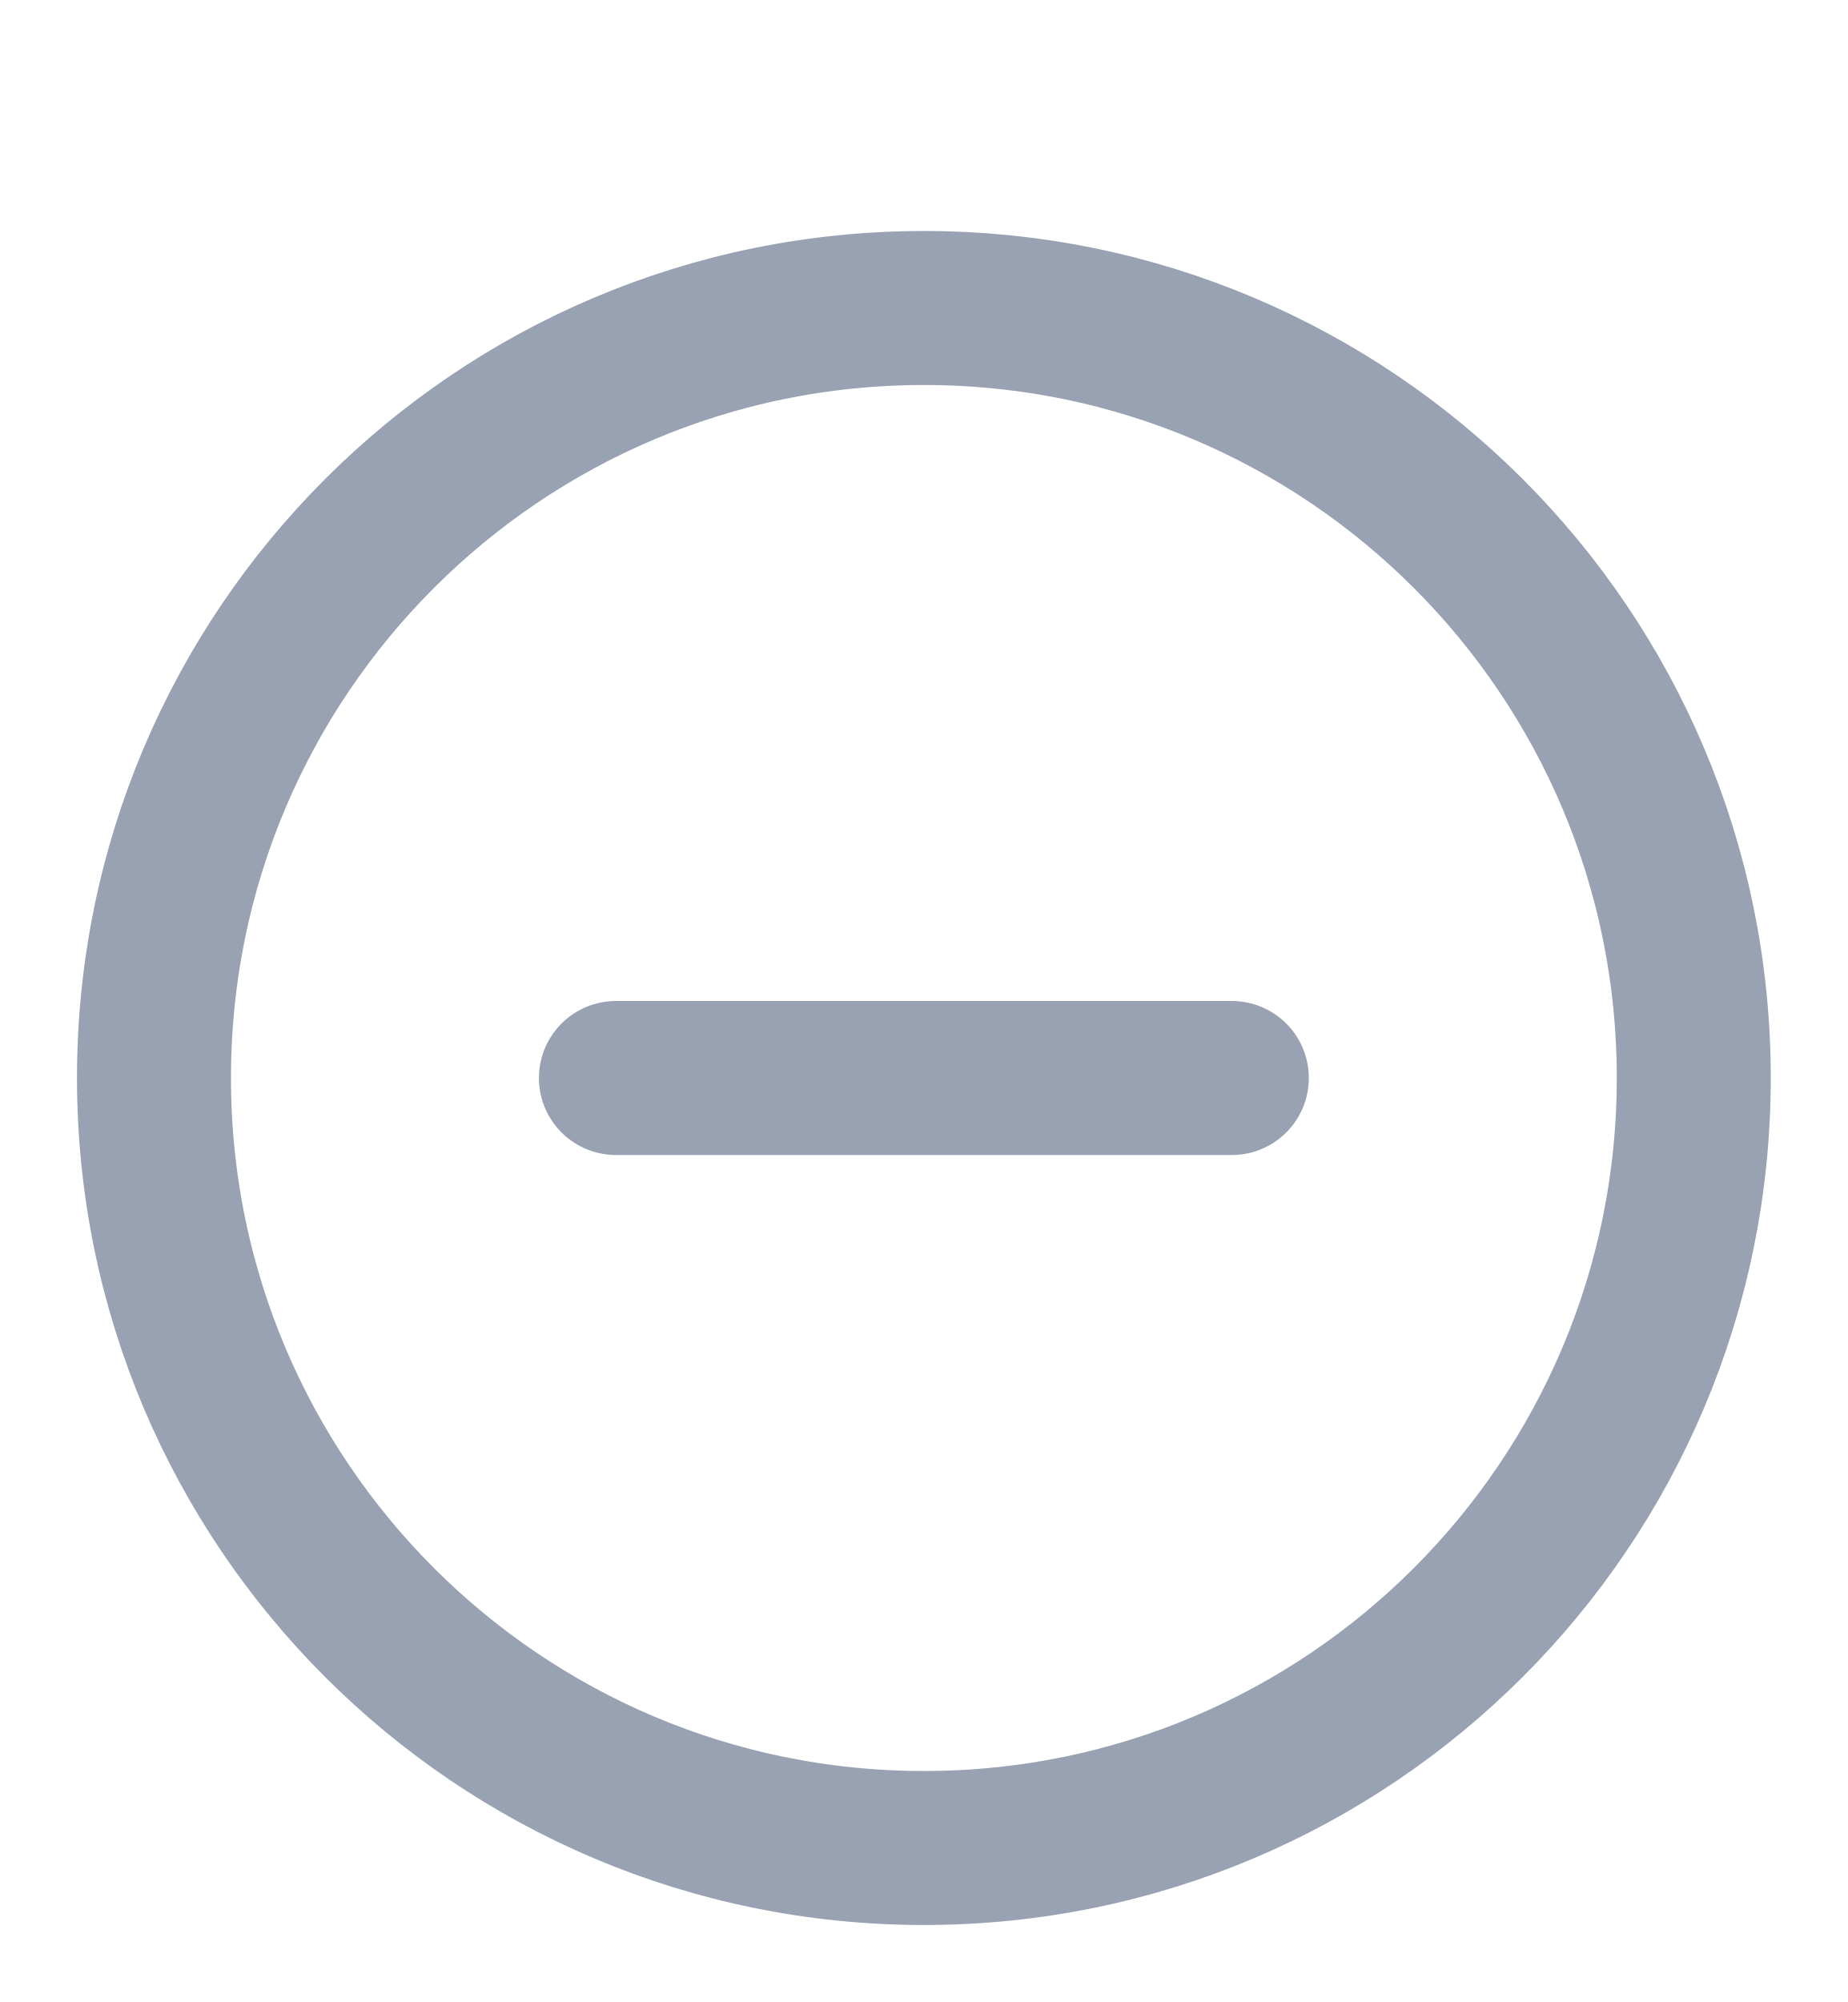
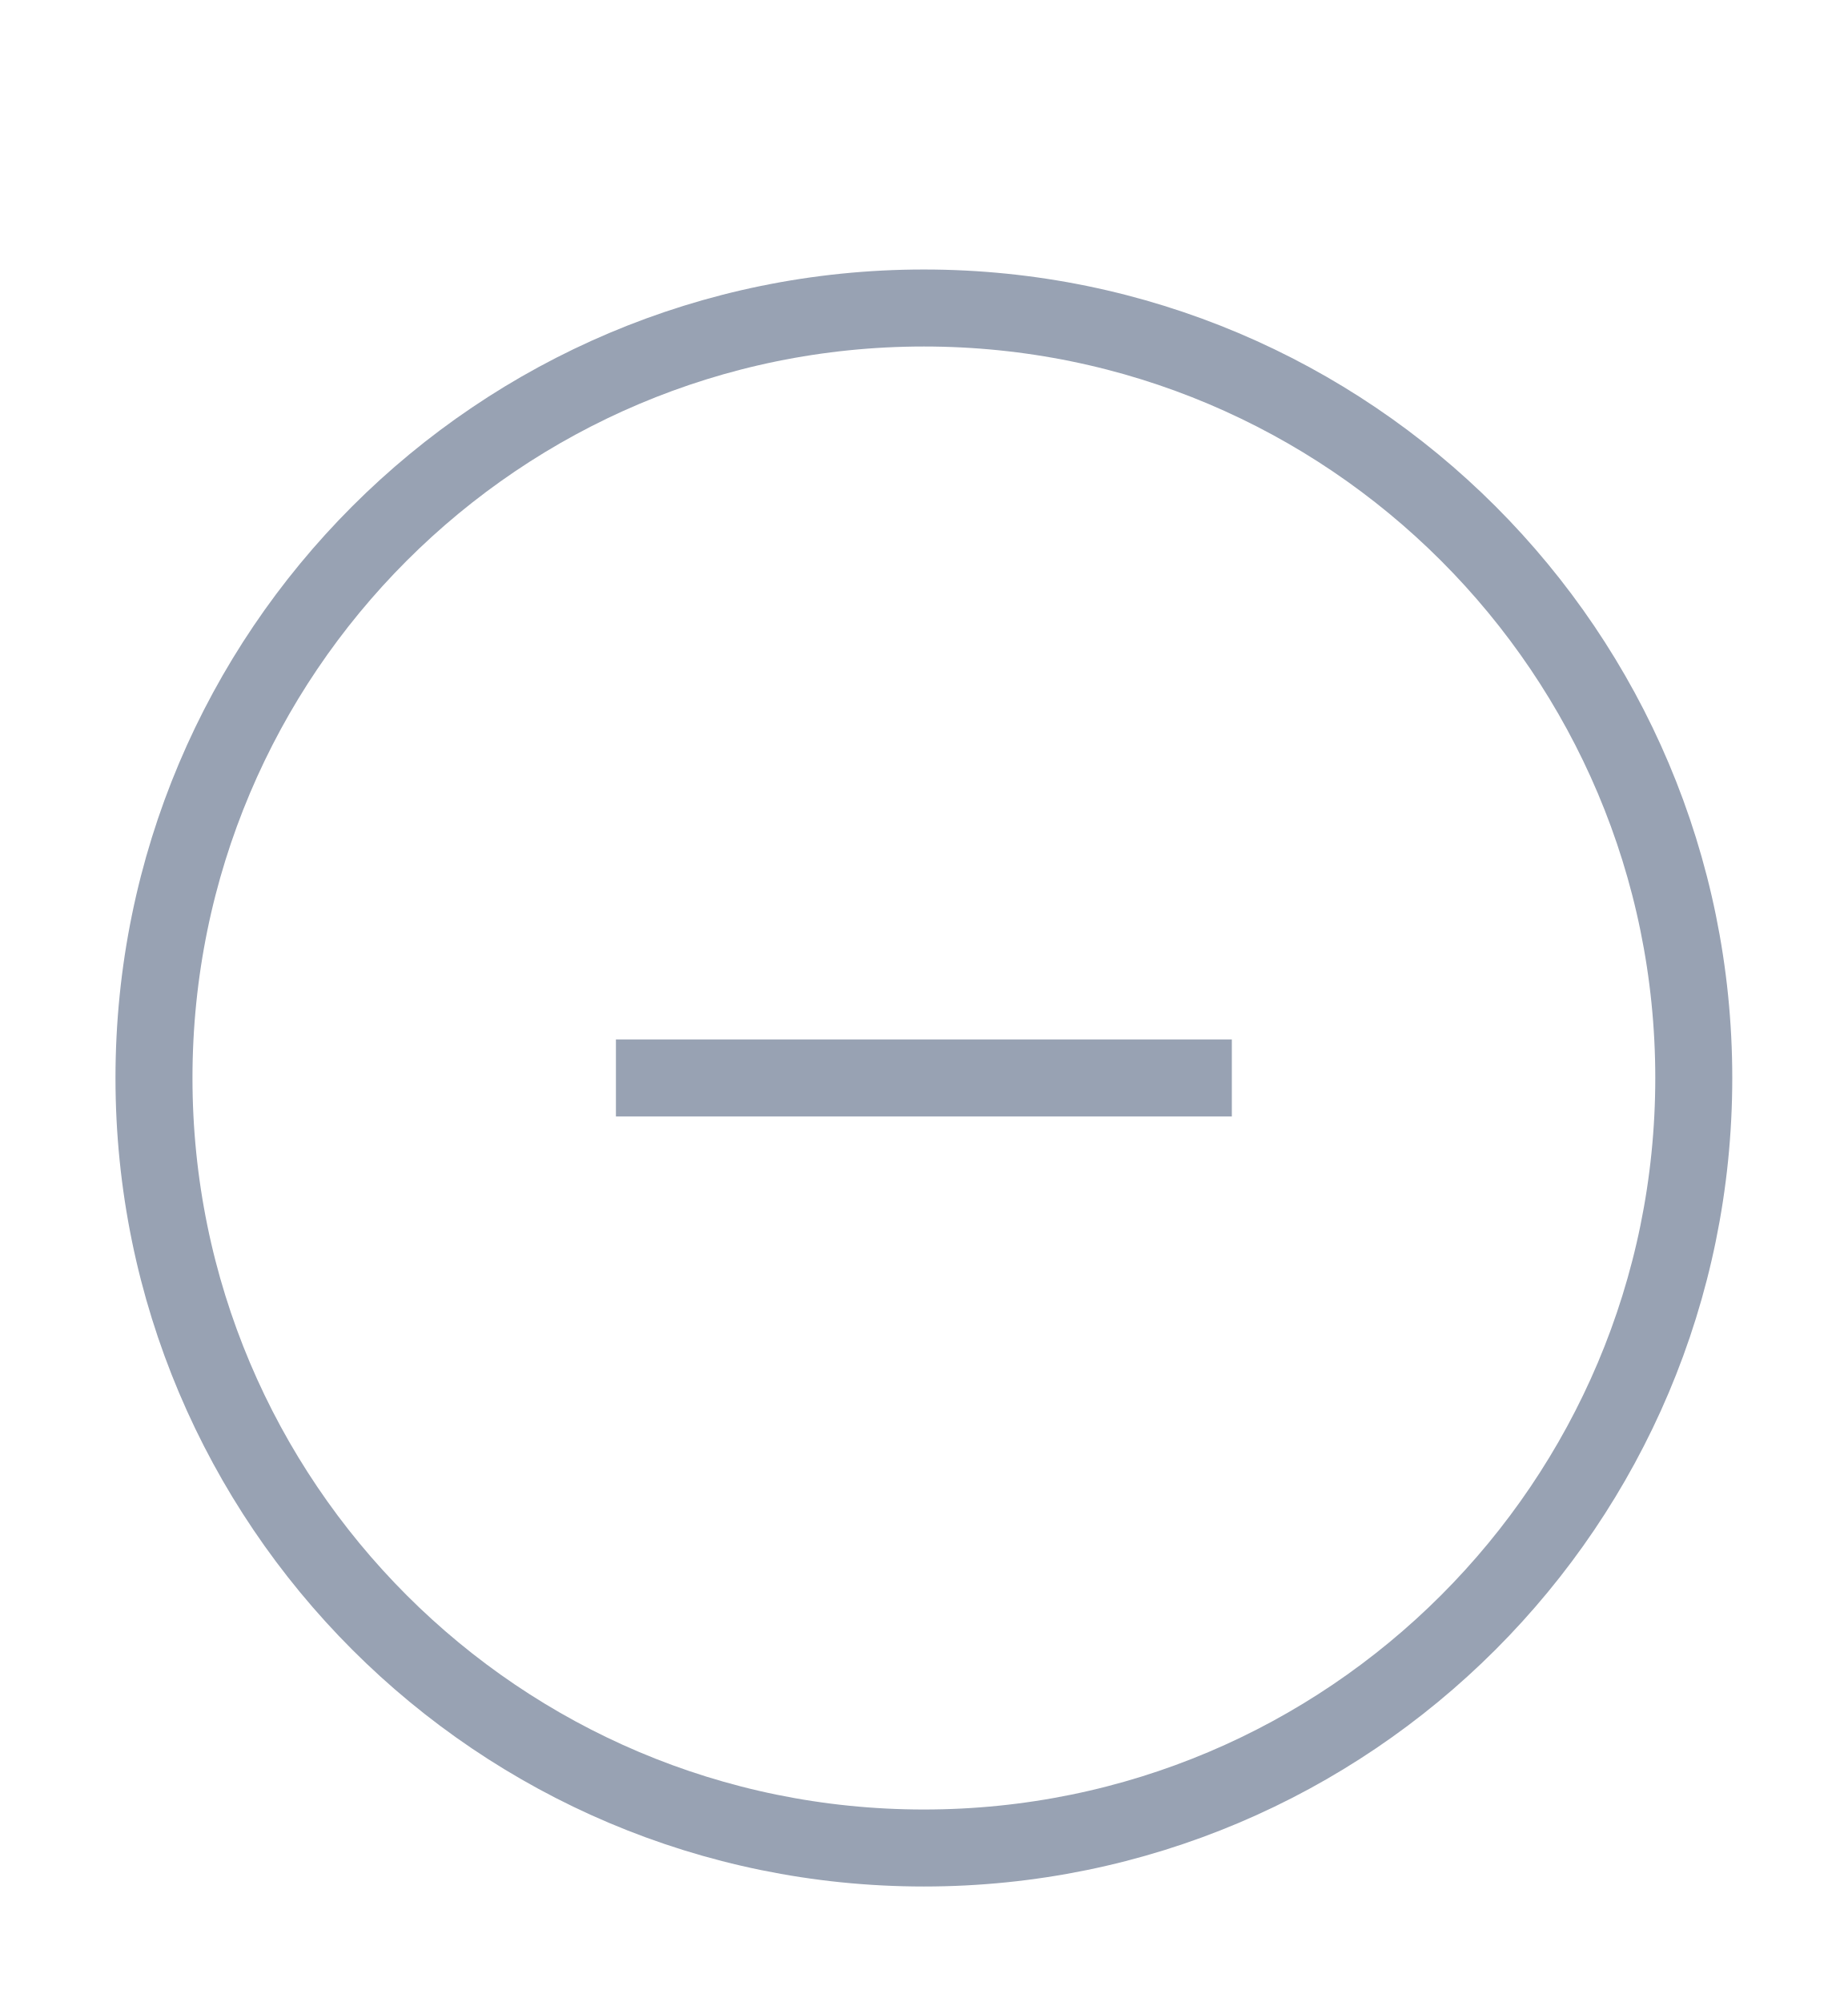
<svg xmlns="http://www.w3.org/2000/svg" width="24" height="26" viewBox="0 0 24 26" fill="none">
-   <path d="M8 14H16M22 14C22 19.523 17.523 24 12 24C6.477 24 2 19.523 2 14C2 8.477 6.477 4 12 4C17.523 4 22 8.477 22 14Z" stroke="#98A2B3" stroke-width="2" stroke-linecap="round" stroke-linejoin="round" />
+   <path d="M8 14H16M22 14C22 19.523 17.523 24 12 24C6.477 24 2 19.523 2 14C2 8.477 6.477 4 12 4C17.523 4 22 8.477 22 14Z" stroke="#98A2B3" strokeWidth="2" strokeLinecap="round" strokeLinejoin="round" />
</svg>
